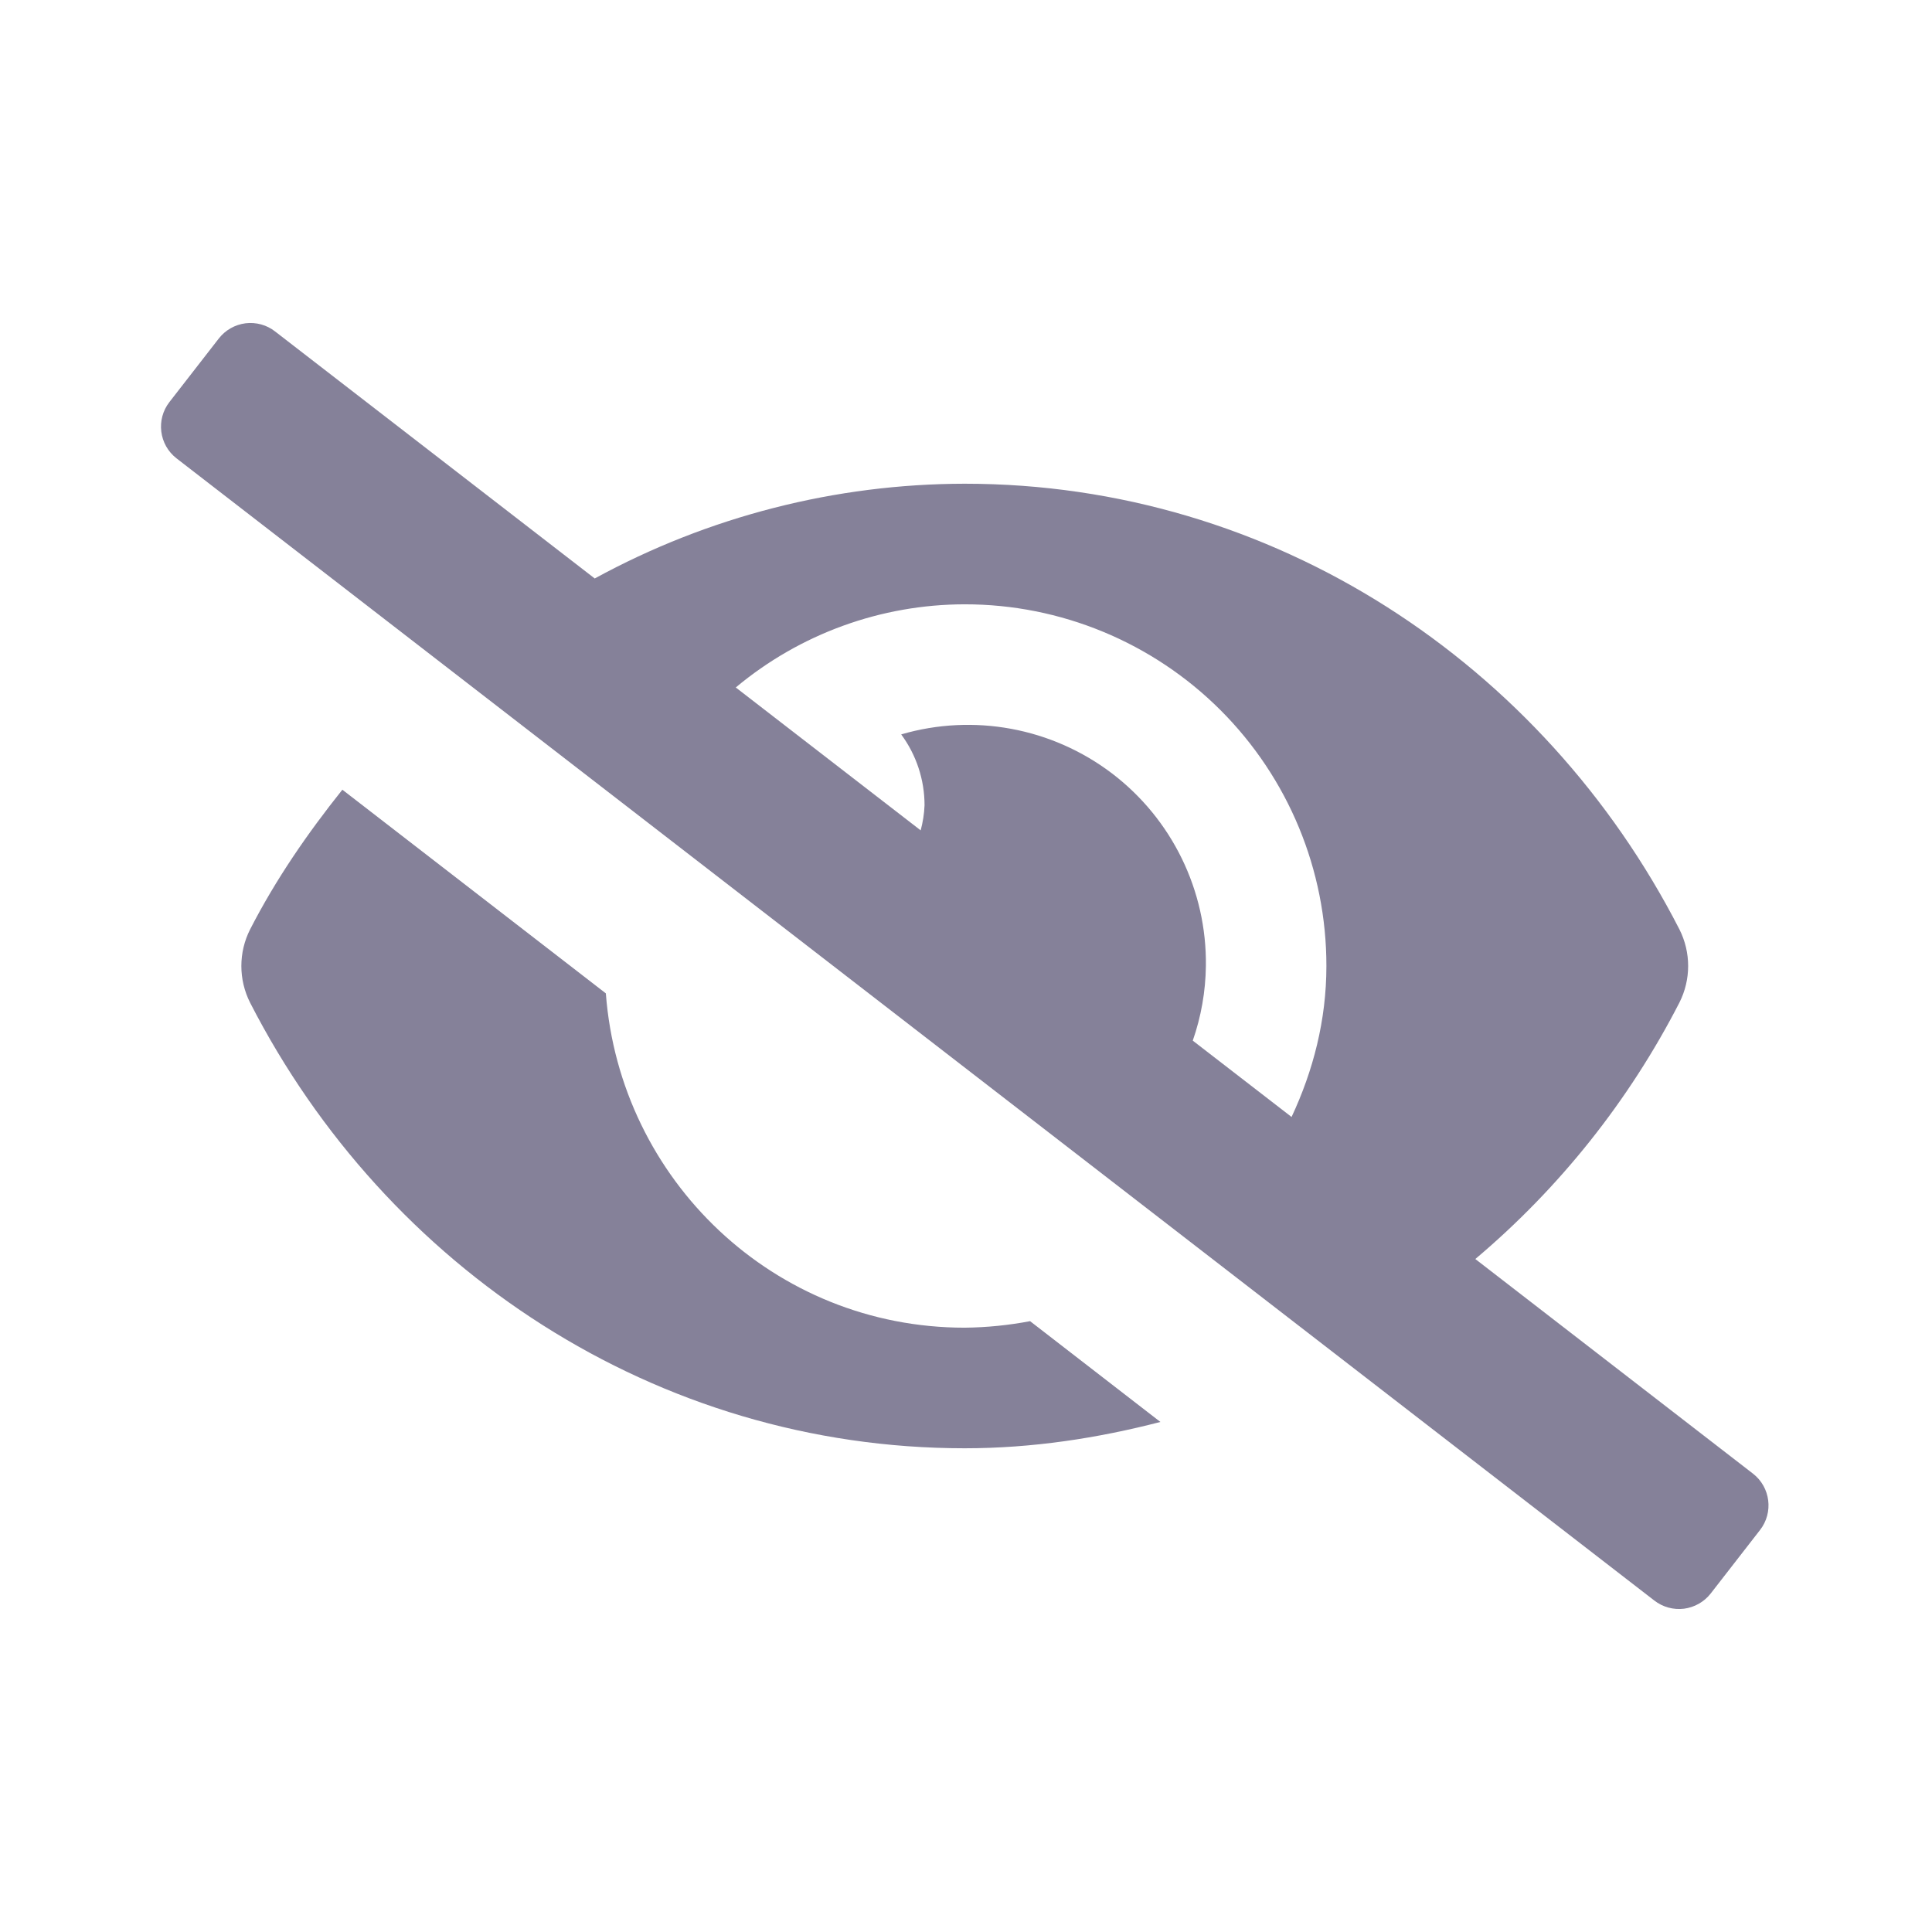
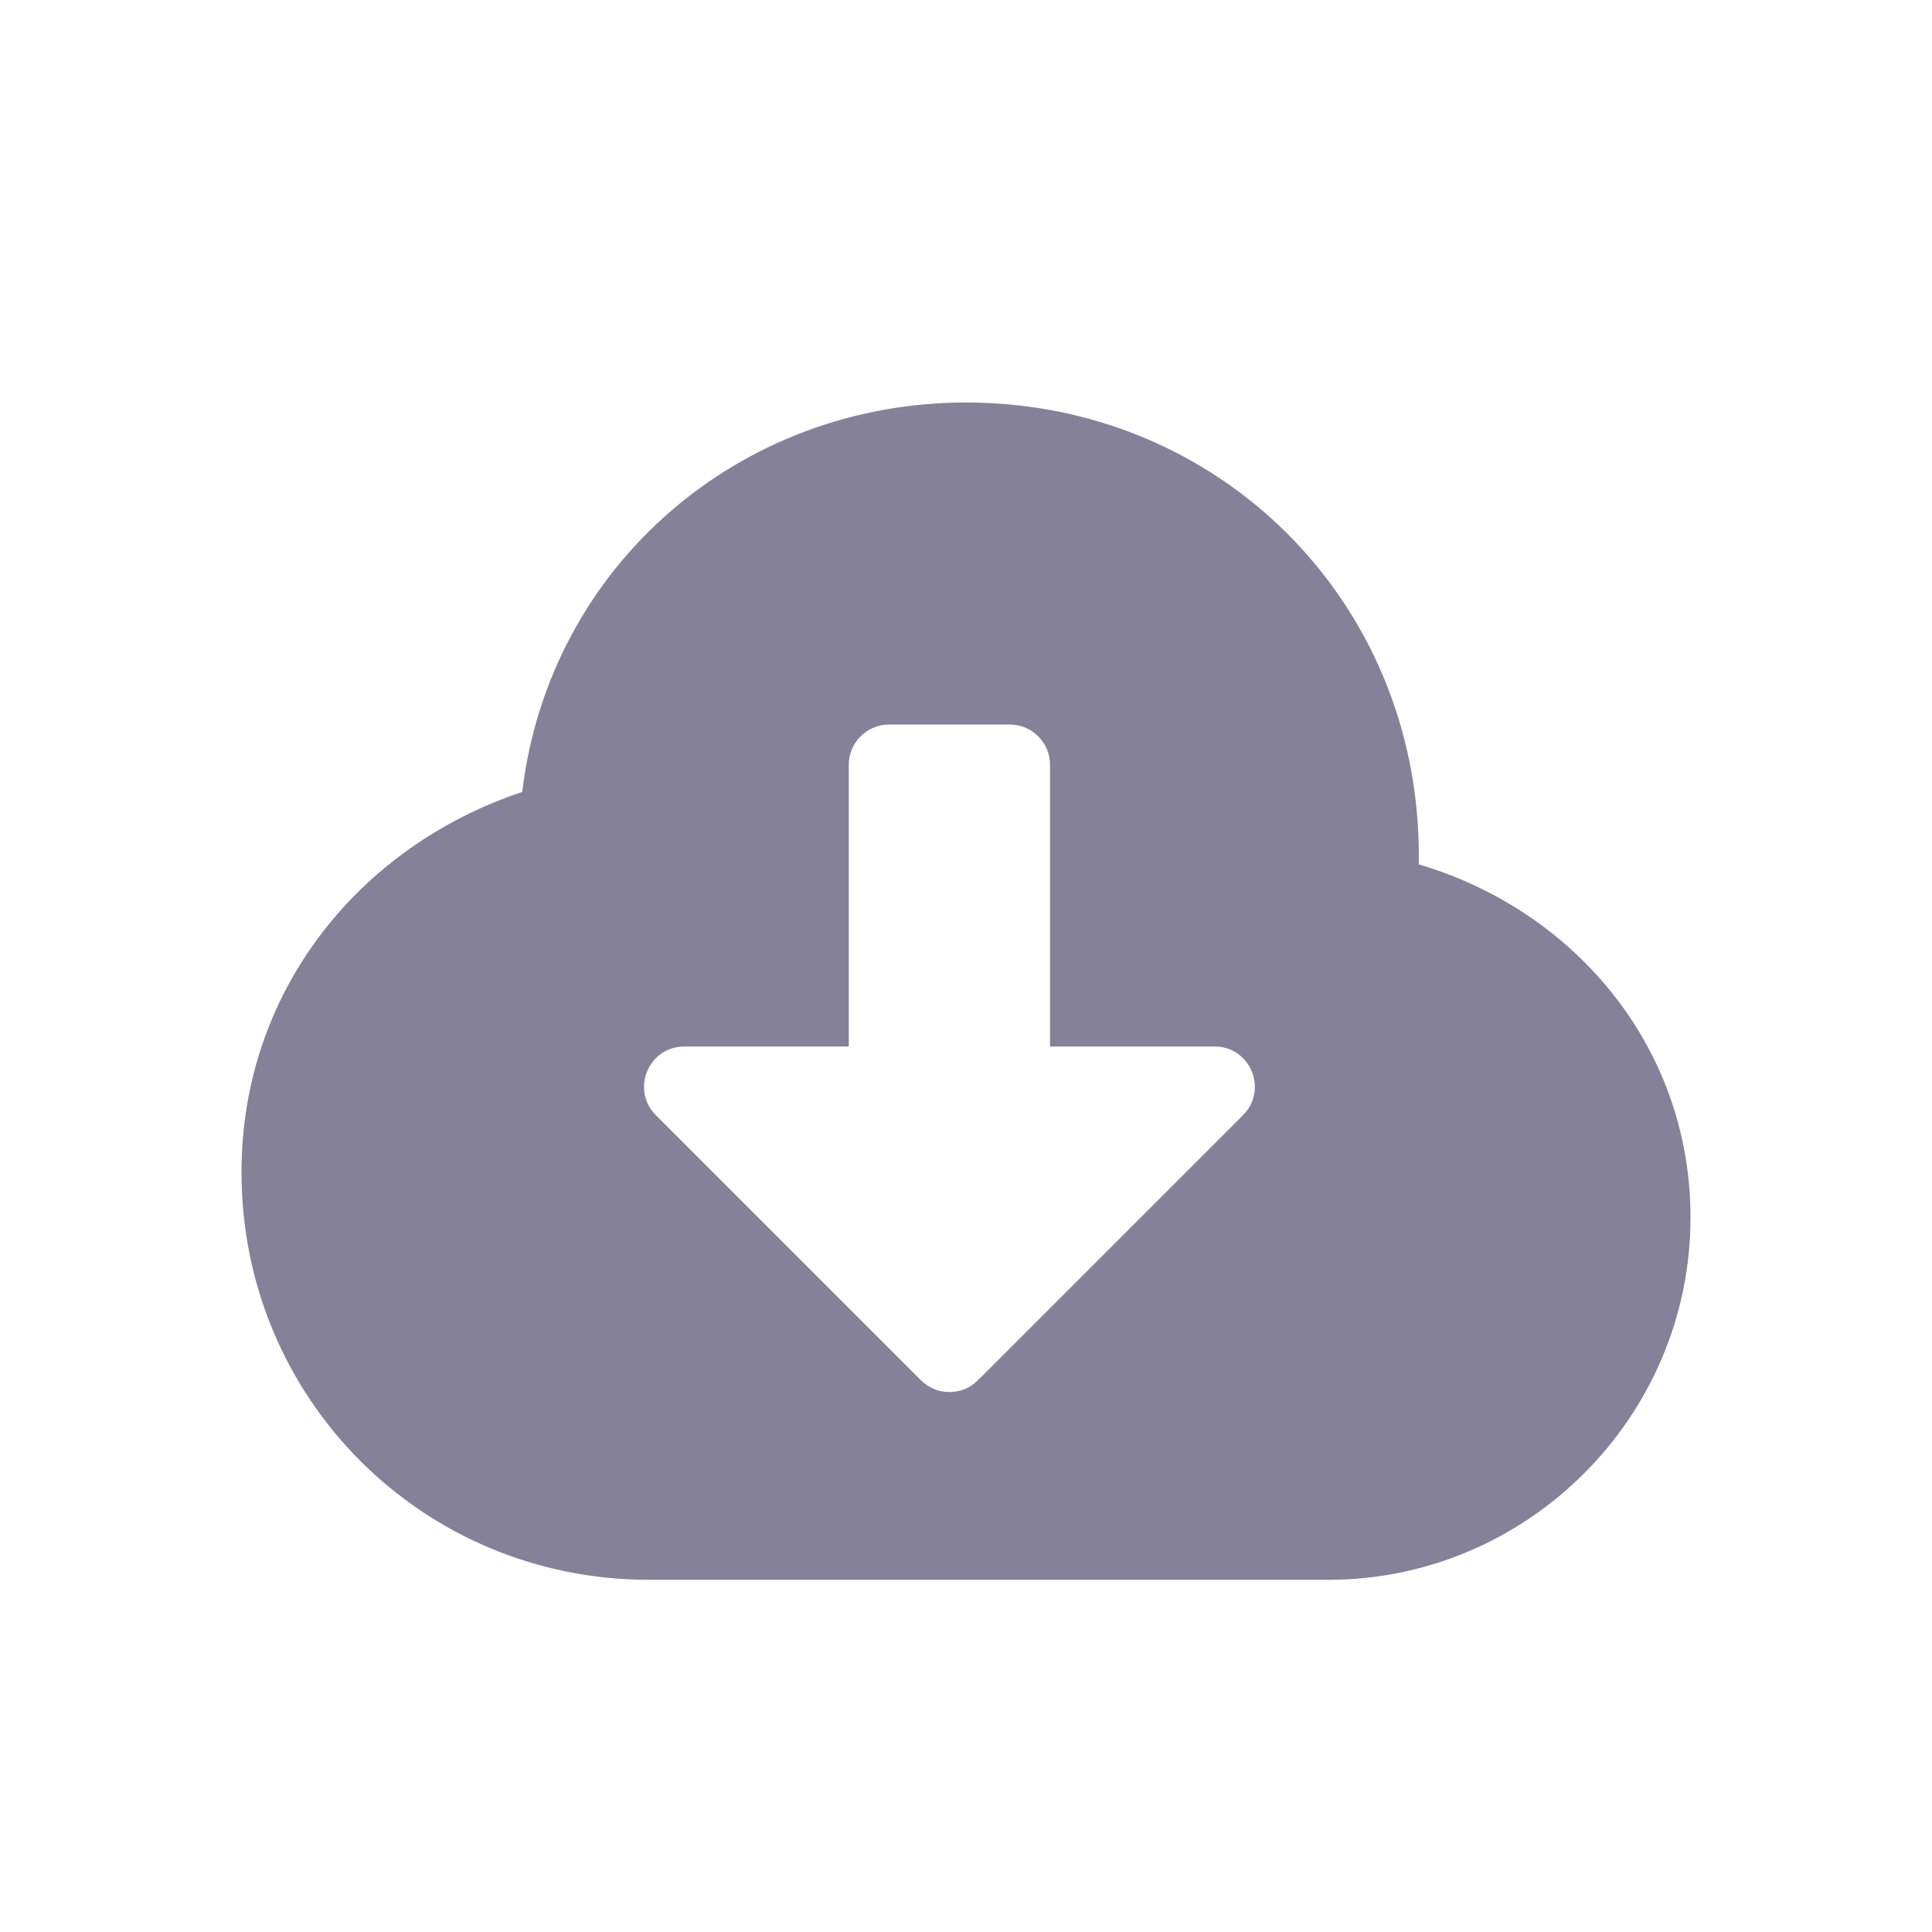
<svg xmlns="http://www.w3.org/2000/svg" width="24px" height="24px" viewBox="0 0 24 24" version="1.1">
  <g id="Assets" stroke="none" stroke-width="1" fill="none" fill-rule="evenodd">
-     <g id="assets" transform="translate(-801, -2951)" fill="#858199">
-       <g id="icon/Hidden" transform="translate(801, 2951)">
-         <path d="M11.984,16.493 C9.618,16.493 7.702,14.661 7.526,12.34 L4.253,9.81 C3.822,10.35 3.427,10.921 3.107,11.545 C2.962,11.831 2.962,12.169 3.107,12.456 C4.799,15.757 8.149,17.991 11.984,17.991 C12.824,17.991 13.634,17.866 14.415,17.664 L12.796,16.412 C12.528,16.463 12.257,16.49 11.984,16.493 Z M21.776,18.306 L18.327,15.64 C19.374,14.757 20.236,13.674 20.862,12.455 C21.007,12.169 21.007,11.831 20.862,11.544 C19.17,8.243 15.82,6.009 11.984,6.009 C10.378,6.011 8.798,6.416 7.388,7.186 L3.418,4.118 C3.314,4.036 3.181,4 3.05,4.016 C2.918,4.033 2.799,4.101 2.718,4.205 L2.105,4.994 C1.936,5.211 1.975,5.525 2.193,5.694 L20.55,19.882 C20.655,19.964 20.788,20 20.919,19.984 C21.05,19.967 21.17,19.899 21.251,19.795 L21.864,19.006 C22.033,18.789 21.994,18.475 21.776,18.306 Z M16.044,13.875 L14.817,12.927 C14.921,12.629 14.976,12.316 14.98,12 C14.992,11.062 14.559,10.175 13.813,9.607 C13.066,9.04 12.095,8.86 11.195,9.123 C11.383,9.378 11.485,9.686 11.485,10.003 C11.481,10.109 11.464,10.213 11.437,10.315 L9.14,8.54 C9.938,7.873 10.945,7.508 11.984,7.507 C13.176,7.506 14.319,7.98 15.162,8.822 C16.005,9.665 16.478,10.808 16.477,12 C16.477,12.675 16.312,13.304 16.044,13.876 L16.044,13.875 Z" id="eye-slash" />
+     <g id="assets" transform="translate(-801, -2923)" fill="#858199">
+       <g id="icon/Download" transform="translate(801, 2923)">
+         <path d="M17.625,10.738 C17.625,10.738 17.625,10.625 17.625,10.625 C17.625,7.475 15.15,5 12,5 C9.188,5 6.825,7.025 6.487,9.838 C4.463,10.512 3,12.312 3,14.562 C3,17.375 5.25,19.625 8.062,19.625 C9.975,19.625 14.7,19.625 16.5,19.625 C18.975,19.625 21,17.6 21,15.125 C21,12.988 19.538,11.3 17.625,10.738 Z M15.441,13.853 L12.147,17.147 C11.954,17.341 11.635,17.341 11.441,17.147 L8.147,13.853 C7.832,13.537 8.057,13 8.501,13 L10.544,13 L10.544,9.5 C10.544,9.225 10.769,9 11.044,9 L12.544,9 C12.819,9 13.044,9.225 13.044,9.5 L13.044,13 L15.088,13 C15.532,13 15.757,13.537 15.441,13.853 L15.441,13.853 Z" id="cloud-download-alt" />
      </g>
    </g>
  </g>
</svg>
